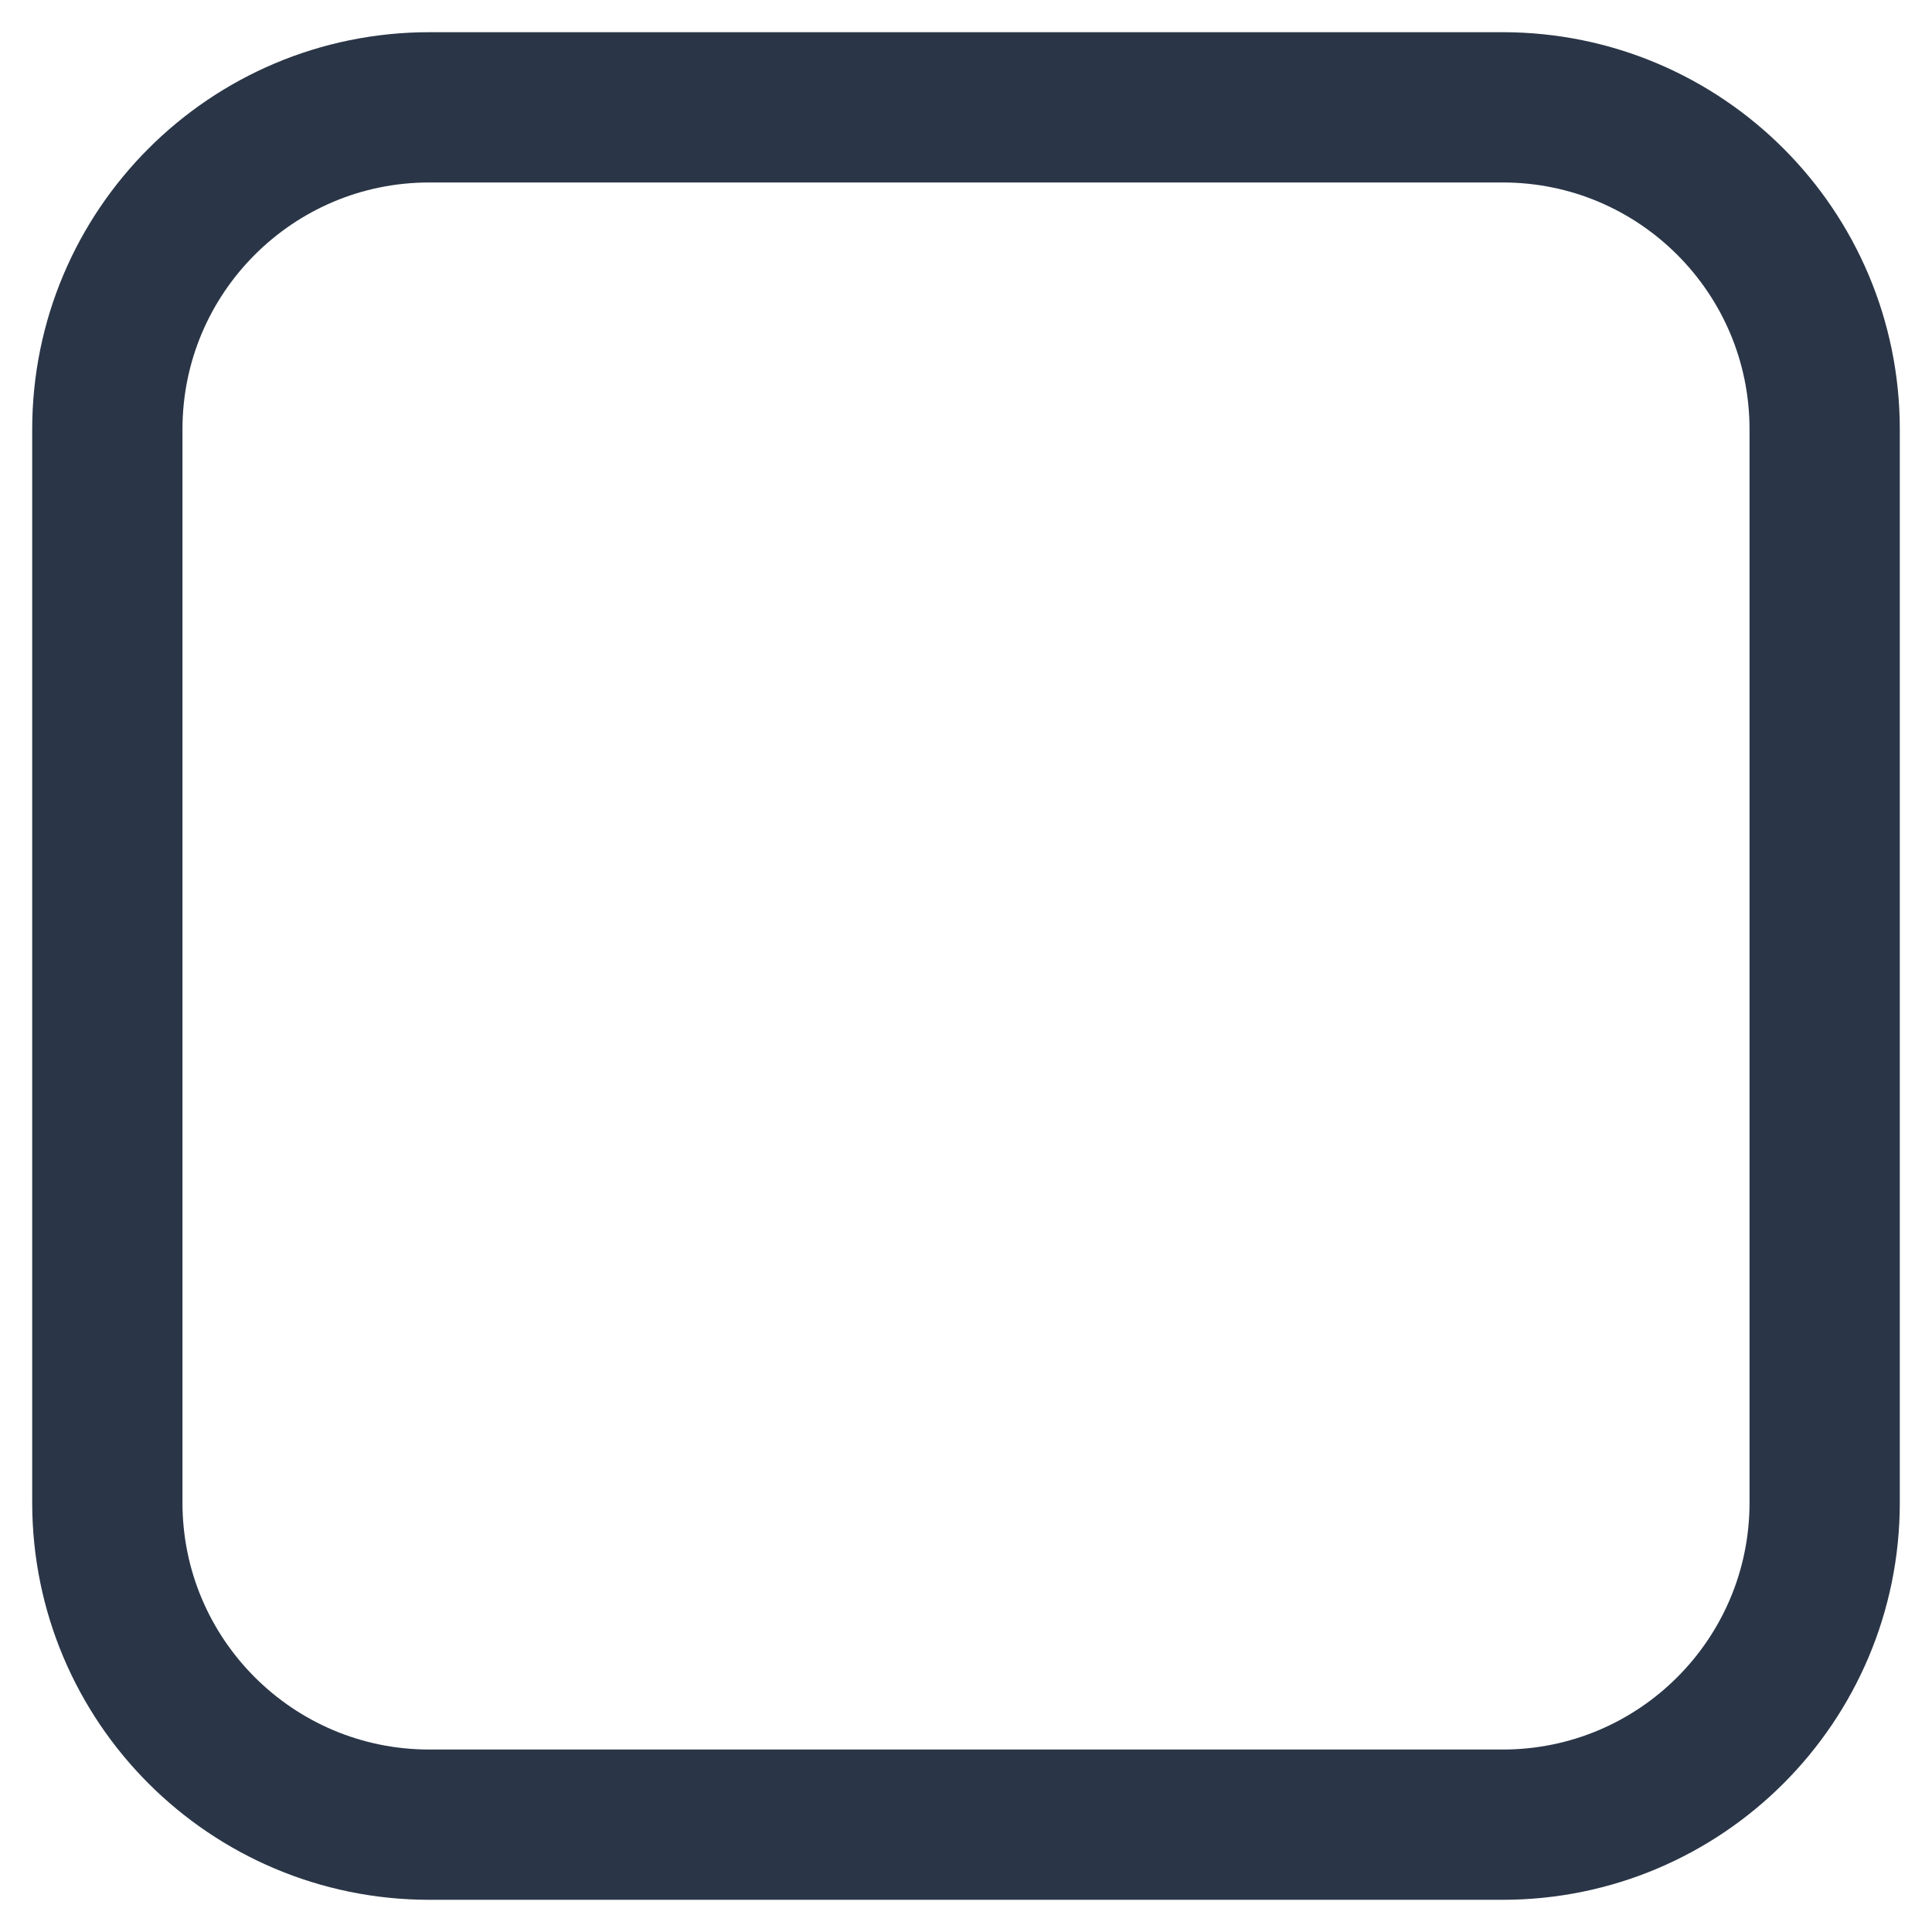
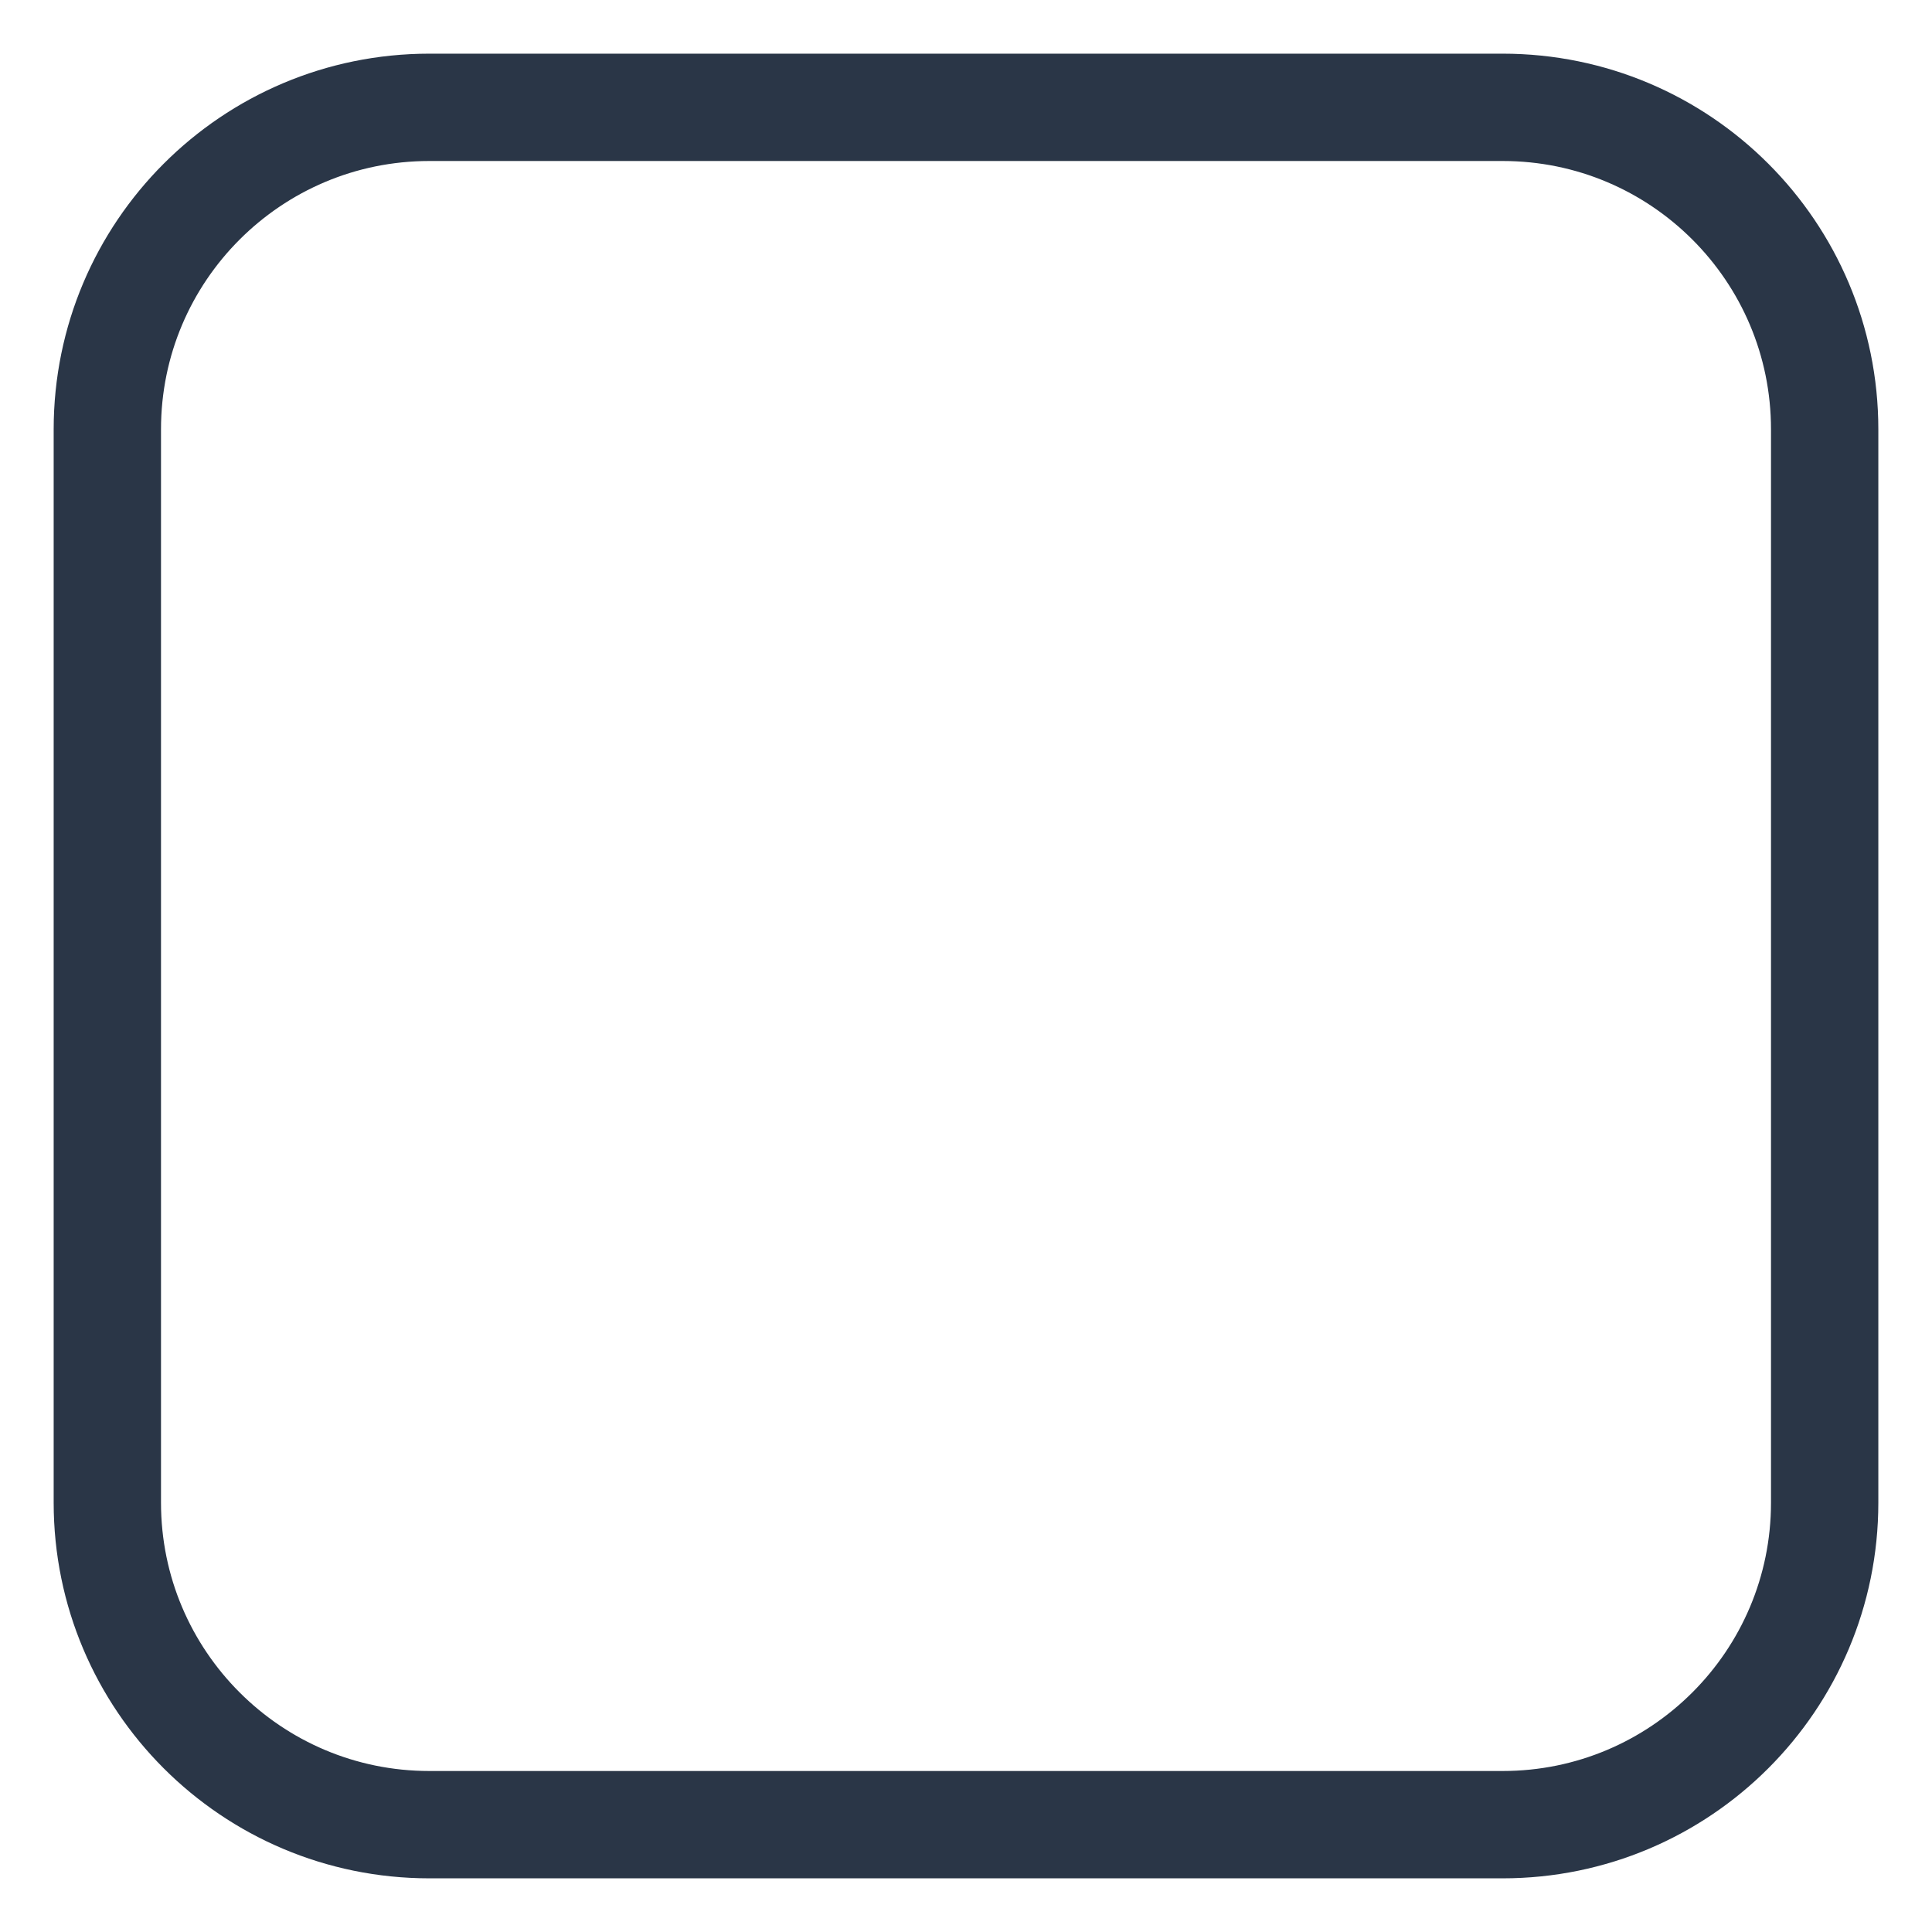
<svg xmlns="http://www.w3.org/2000/svg" id="Ebene_1" version="1.1" viewBox="0 0 18 18">
  <defs>
    <style>
      .st0 {
        fill: none;
        stroke: #2a3647;
-         stroke-width: 1.4px;
+         stroke-width: 1px;
      }
    </style>
  </defs>
  <rect class="st0" x="1" y="1" width="16" height="16" rx="3" ry="3" />
</svg>
